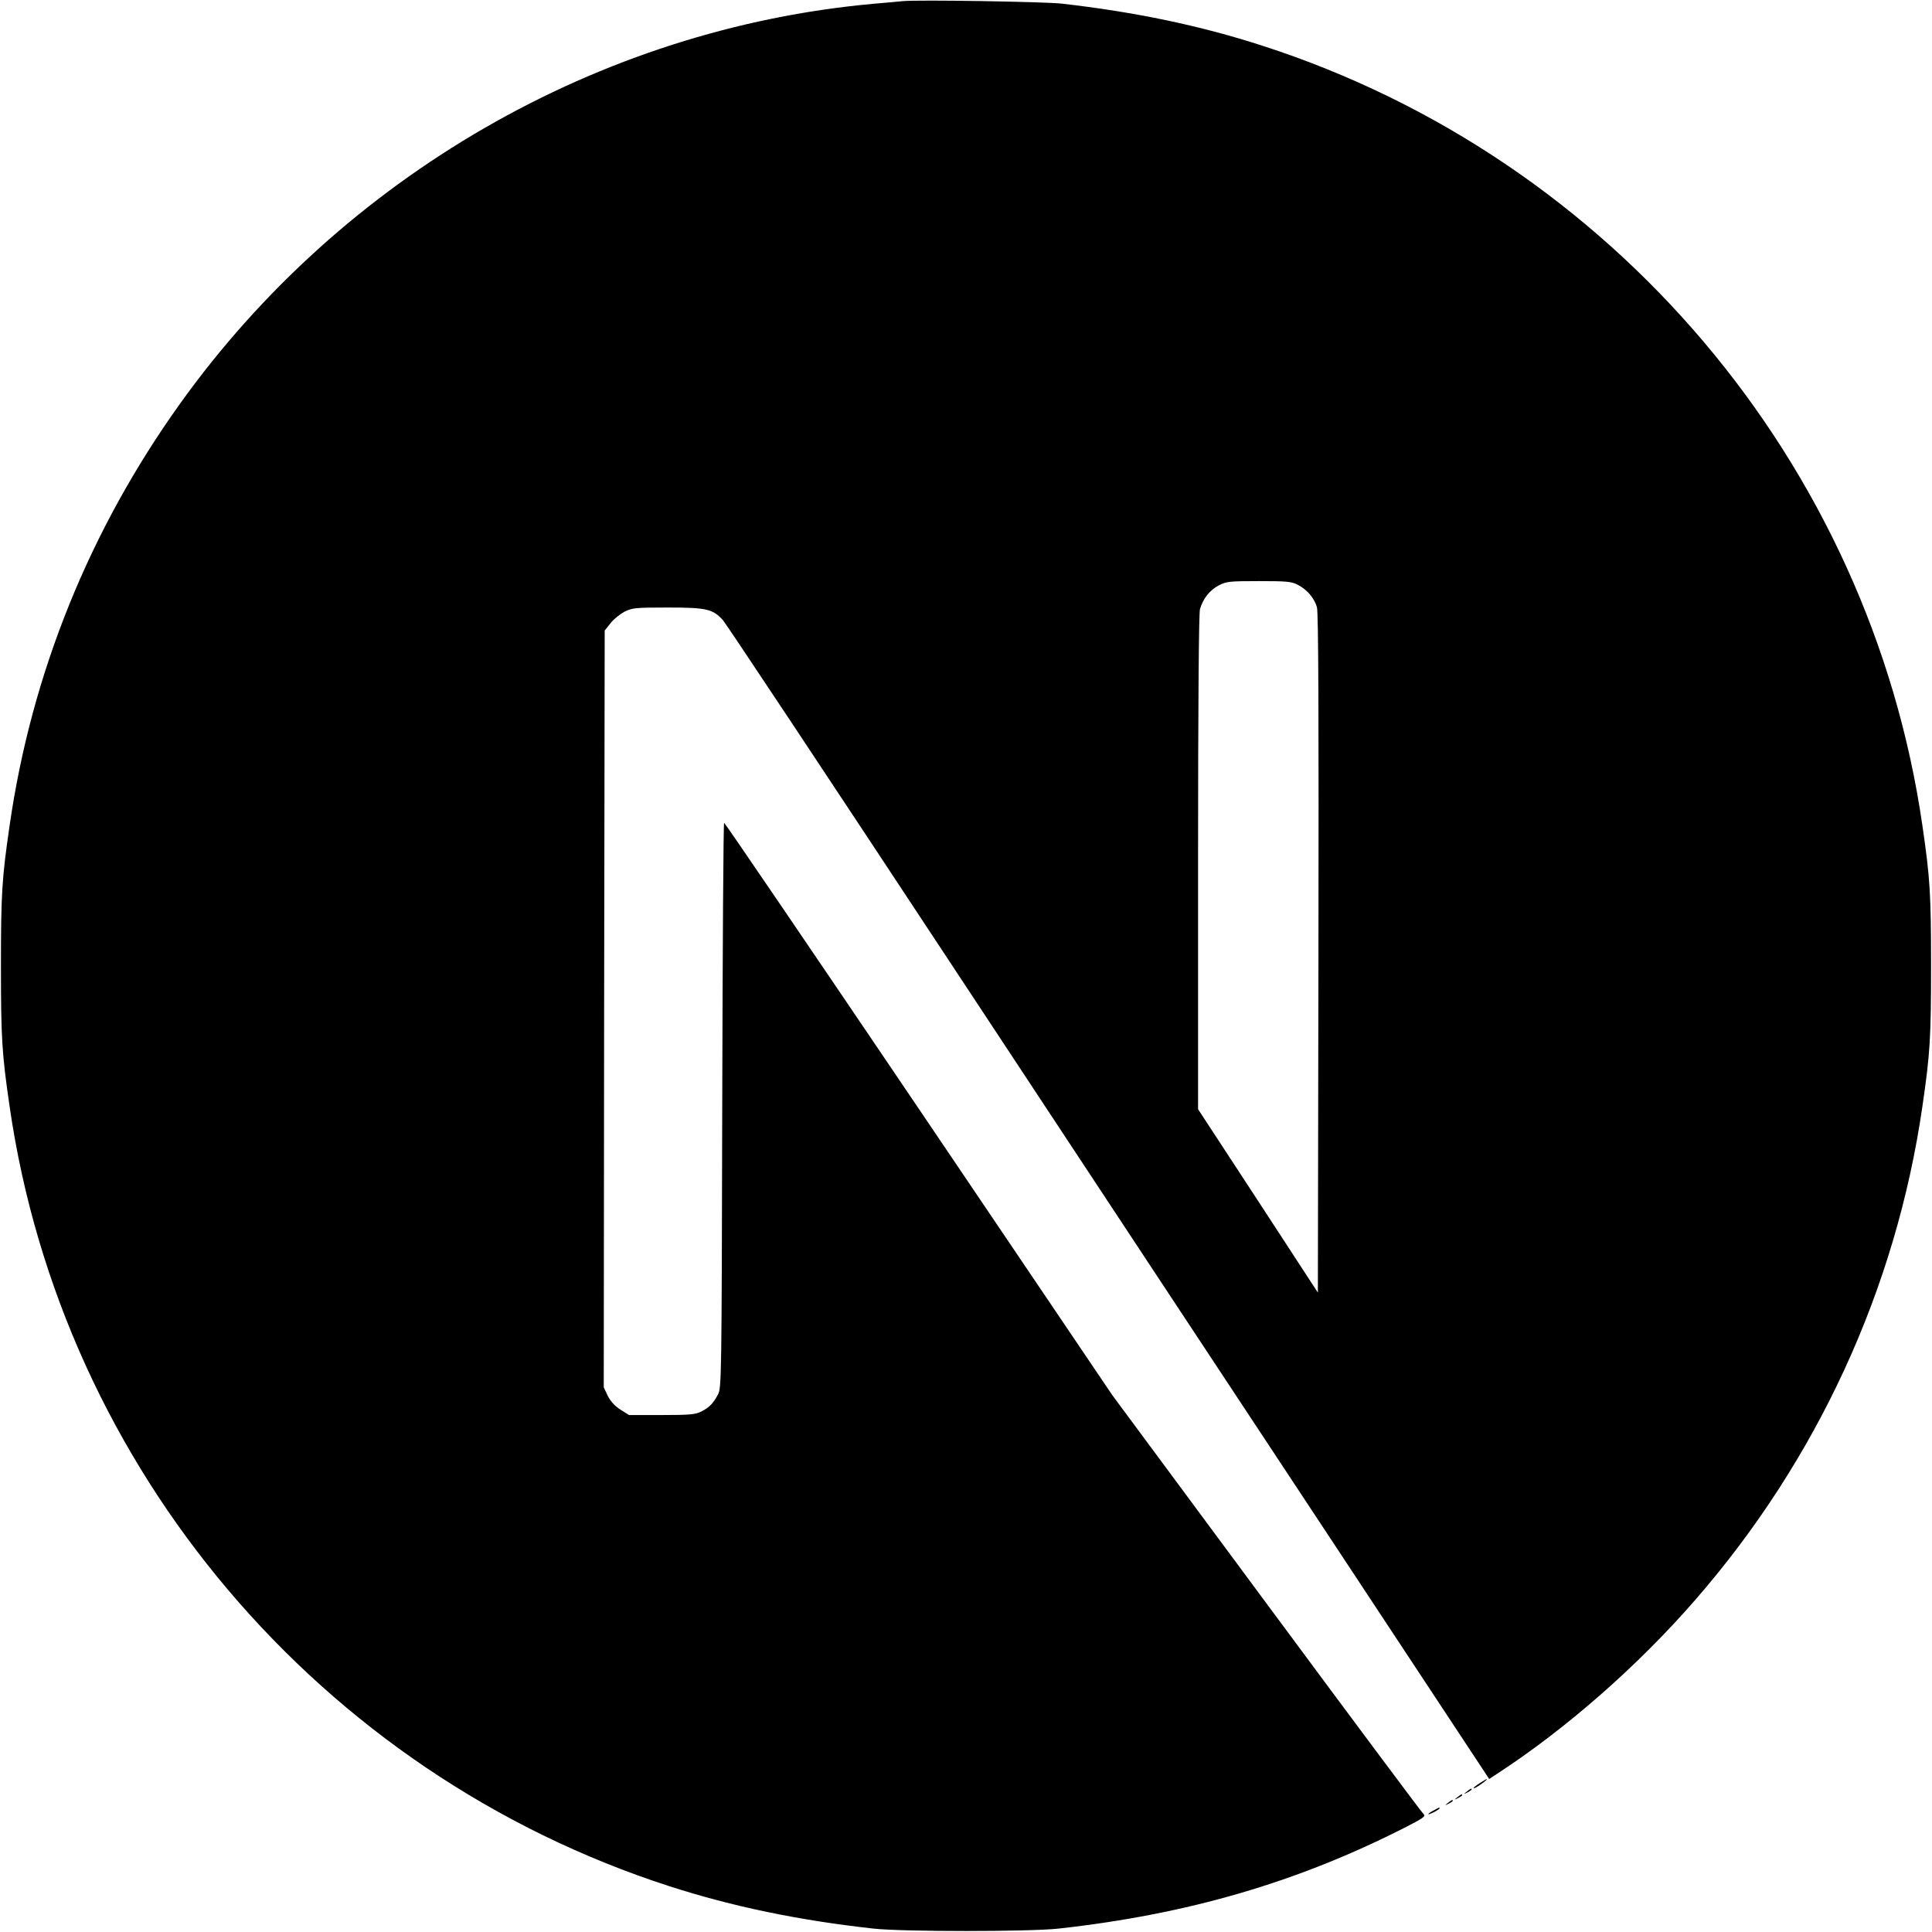
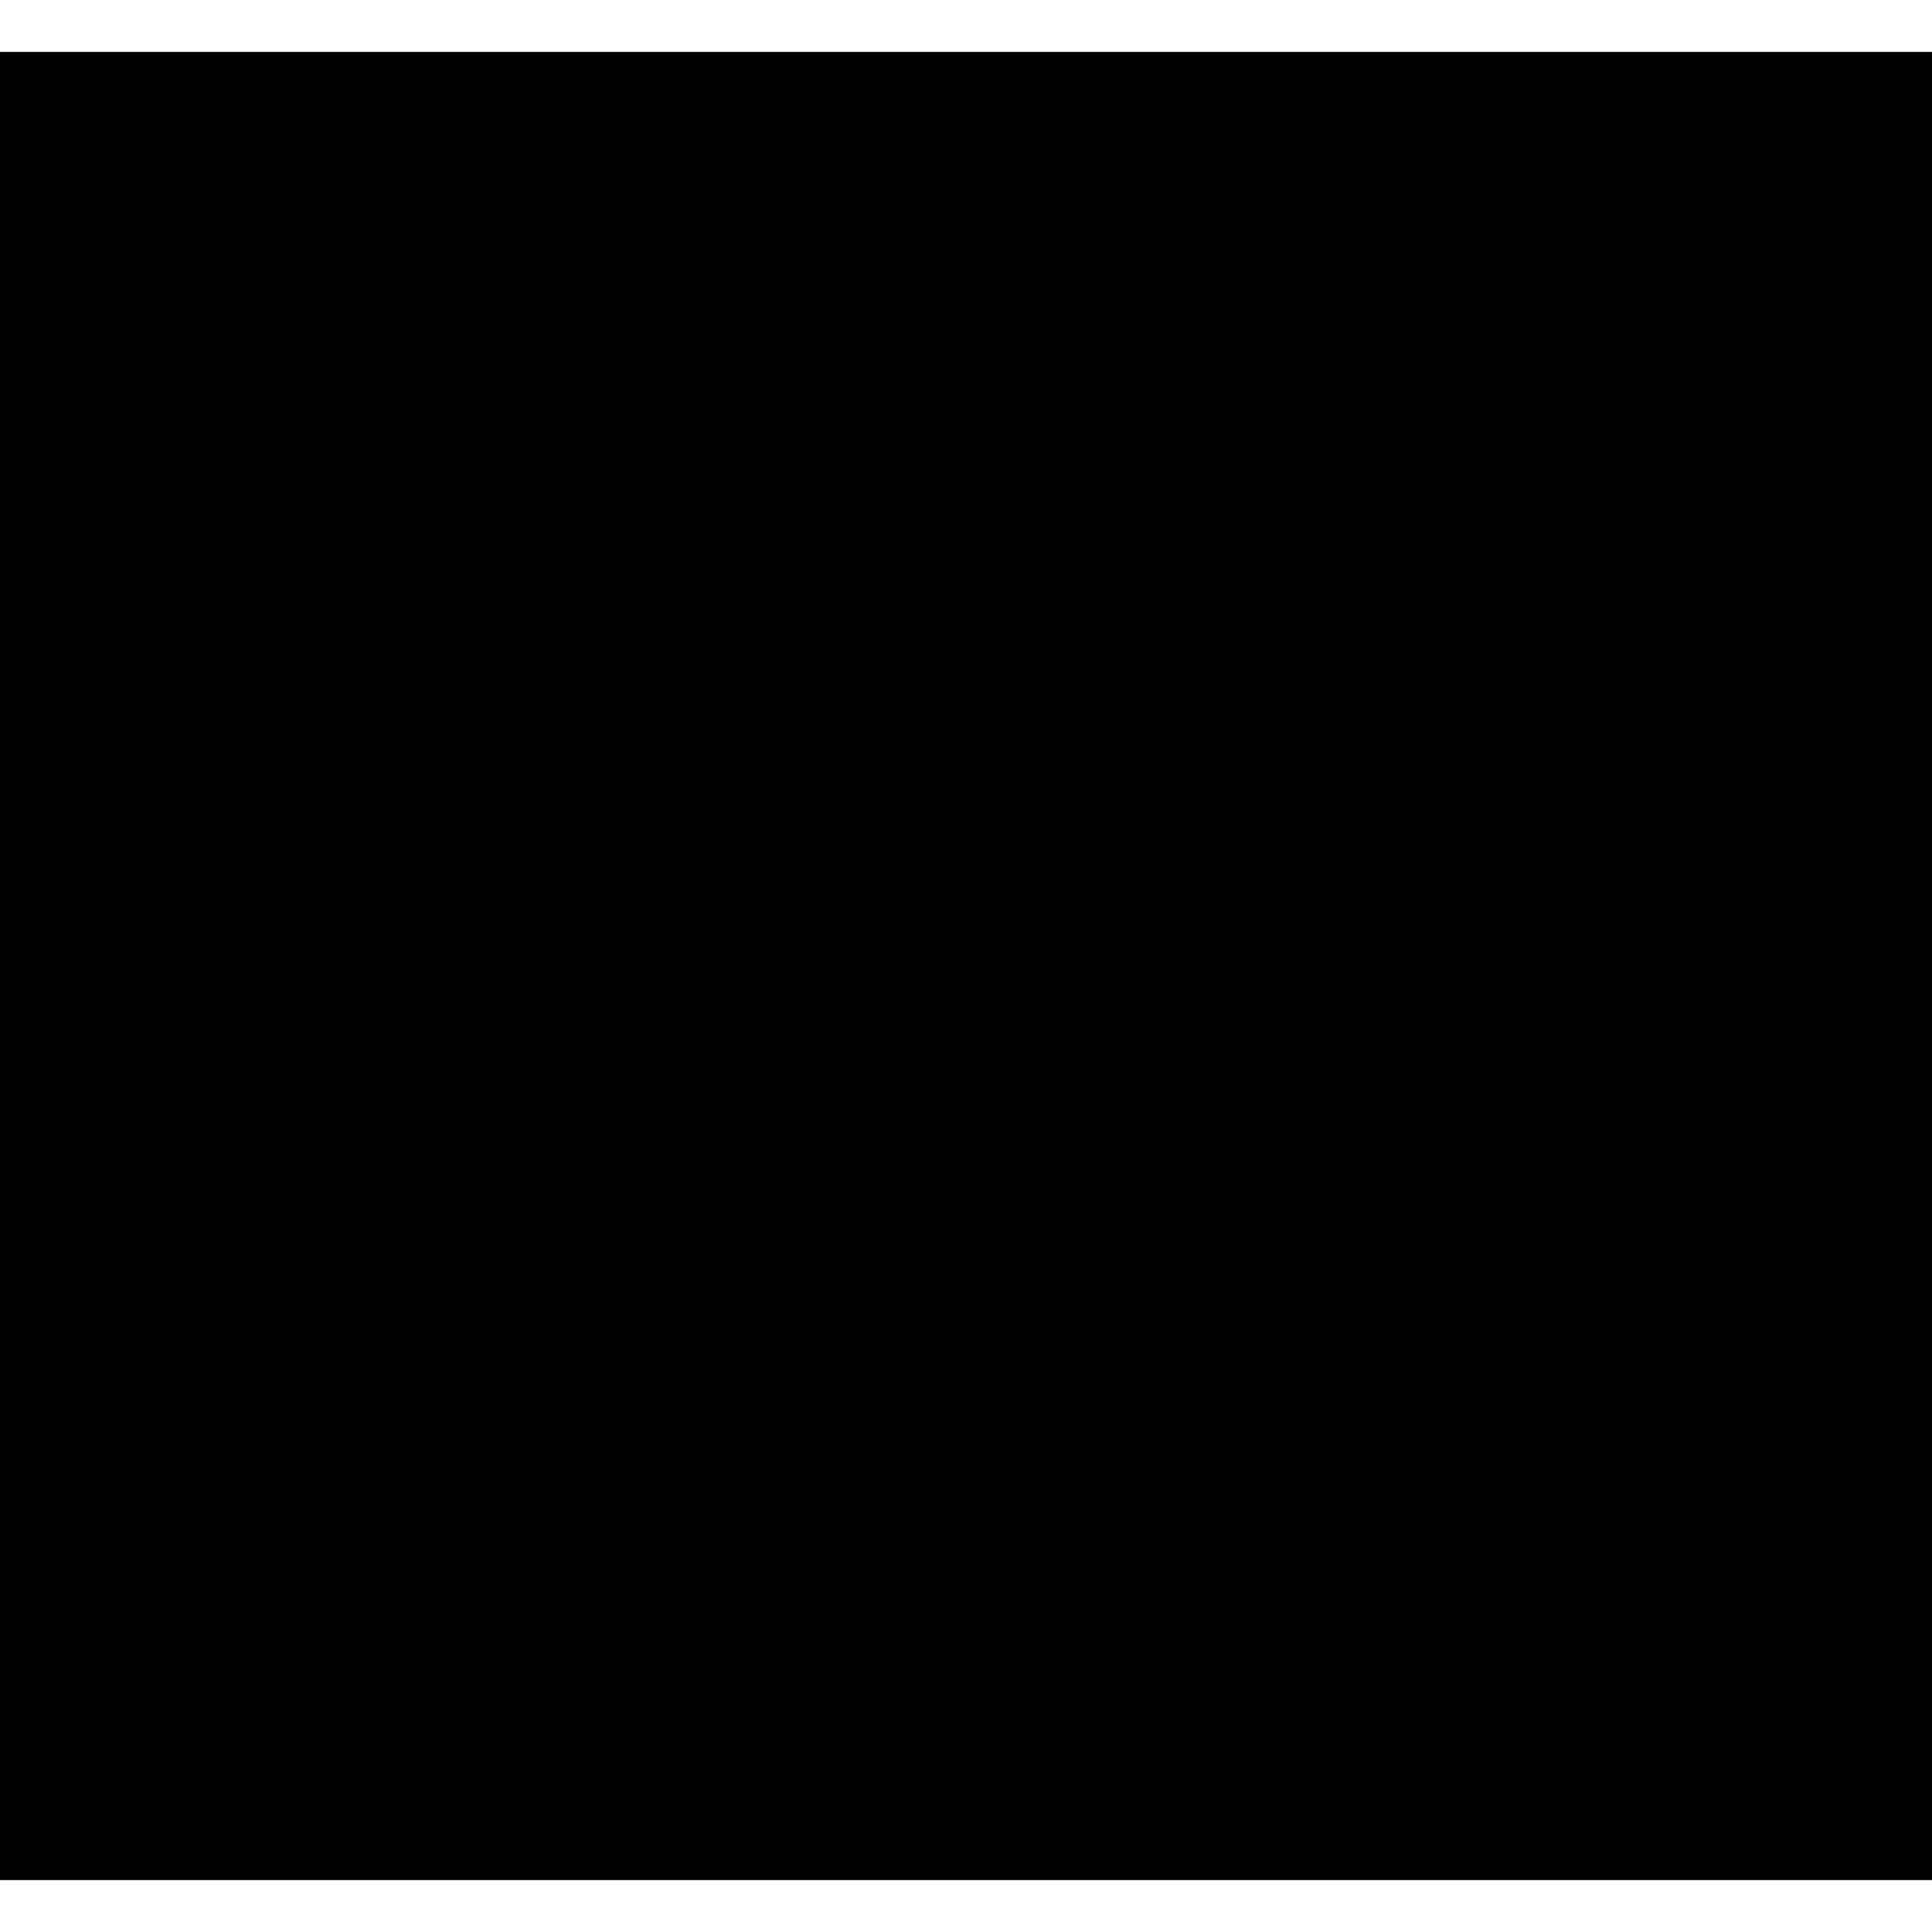
- <svg xmlns="http://www.w3.org/2000/svg" version="1.0" width="1024pt" height="1024pt" viewBox="0 0 1024 1024" preserveAspectRatio="xMidYMid meet">
-   <g transform="translate(0,1024) scale(0.1,-0.1)" fill="#000000" stroke="none">
-     <path d="M4785 10234 c-22 -2 -92 -9 -155 -14 -1453 -131 -2814 -915 -3676 -2120 -480 -670 -787 -1430 -903 -2235 -41 -281 -46 -364 -46 -745 0 -381 5 -464 46 -745 278 -1921 1645 -3535 3499 -4133 332 -107 682 -180 1080 -224 155 -17 825 -17 980 0 687 76 1269 246 1843 539 88 45 105 57 93 67 -8 6 -383 509 -833 1117 l-818 1105 -1025 1517 c-564 834 -1028 1516 -1032 1516 -4 1 -8 -673 -10 -1496 -3 -1441 -4 -1499 -22 -1533 -26 -49 -46 -69 -88 -91 -32 -16 -60 -19 -211 -19 l-173 0 -46 29 c-30 19 -52 44 -67 73 l-21 45 2 2005 3 2006 31 39 c16 21 50 48 74 61 41 20 57 22 230 22 204 0 238 -8 291 -66 15 -16 570 -852 1234 -1859 664 -1007 1572 -2382 2018 -3057 l810 -1227 41 27 c363 236 747 572 1051 922 647 743 1064 1649 1204 2615 41 281 46 364 46 745 0 381 -5 464 -46 745 -278 1921 -1645 3535 -3499 4133 -327 106 -675 179 -1065 223 -96 10 -757 21 -840 13z m2094 -3094 c48 -24 87 -70 101 -118 8 -26 10 -582 8 -1835 l-3 -1798 -317 486 -318 486 0 1307 c0 845 4 1320 10 1343 16 56 51 100 99 126 41 21 56 23 213 23 148 0 174 -2 207 -20z" />
-     <path d="M7843 789 c-35 -22 -46 -37 -15 -20 22 13 58 40 52 41 -3 0 -20 -10 -37 -21z" />
-     <path d="M7774 744 c-18 -14 -18 -15 4 -4 12 6 22 13 22 15 0 8 -5 6 -26 -11z" />
-     <path d="M7724 714 c-18 -14 -18 -15 4 -4 12 6 22 13 22 15 0 8 -5 6 -26 -11z" />
-     <path d="M7674 684 c-18 -14 -18 -15 4 -4 12 6 22 13 22 15 0 8 -5 6 -26 -11z" />
-     <path d="M7598 644 c-38 -20 -36 -28 2 -9 17 9 30 18 30 20 0 7 -1 6 -32 -11z" />
+ <svg xmlns="http://www.w3.org/2000/svg" version="1.0" width="1042pt" height="1042pt" viewBox="0 0 1042 1042" preserveAspectRatio="xMidYMid meet">
+   <g transform="translate(0,1042) scale(0.1,-0.1)" fill="#000000" stroke="none">
+     <path d="M0 5210 l0 -4930 5210 0 5210 0 0 4930 0 4930 -5210 0 -5210 0 0 -4930z" />
  </g>
</svg>
